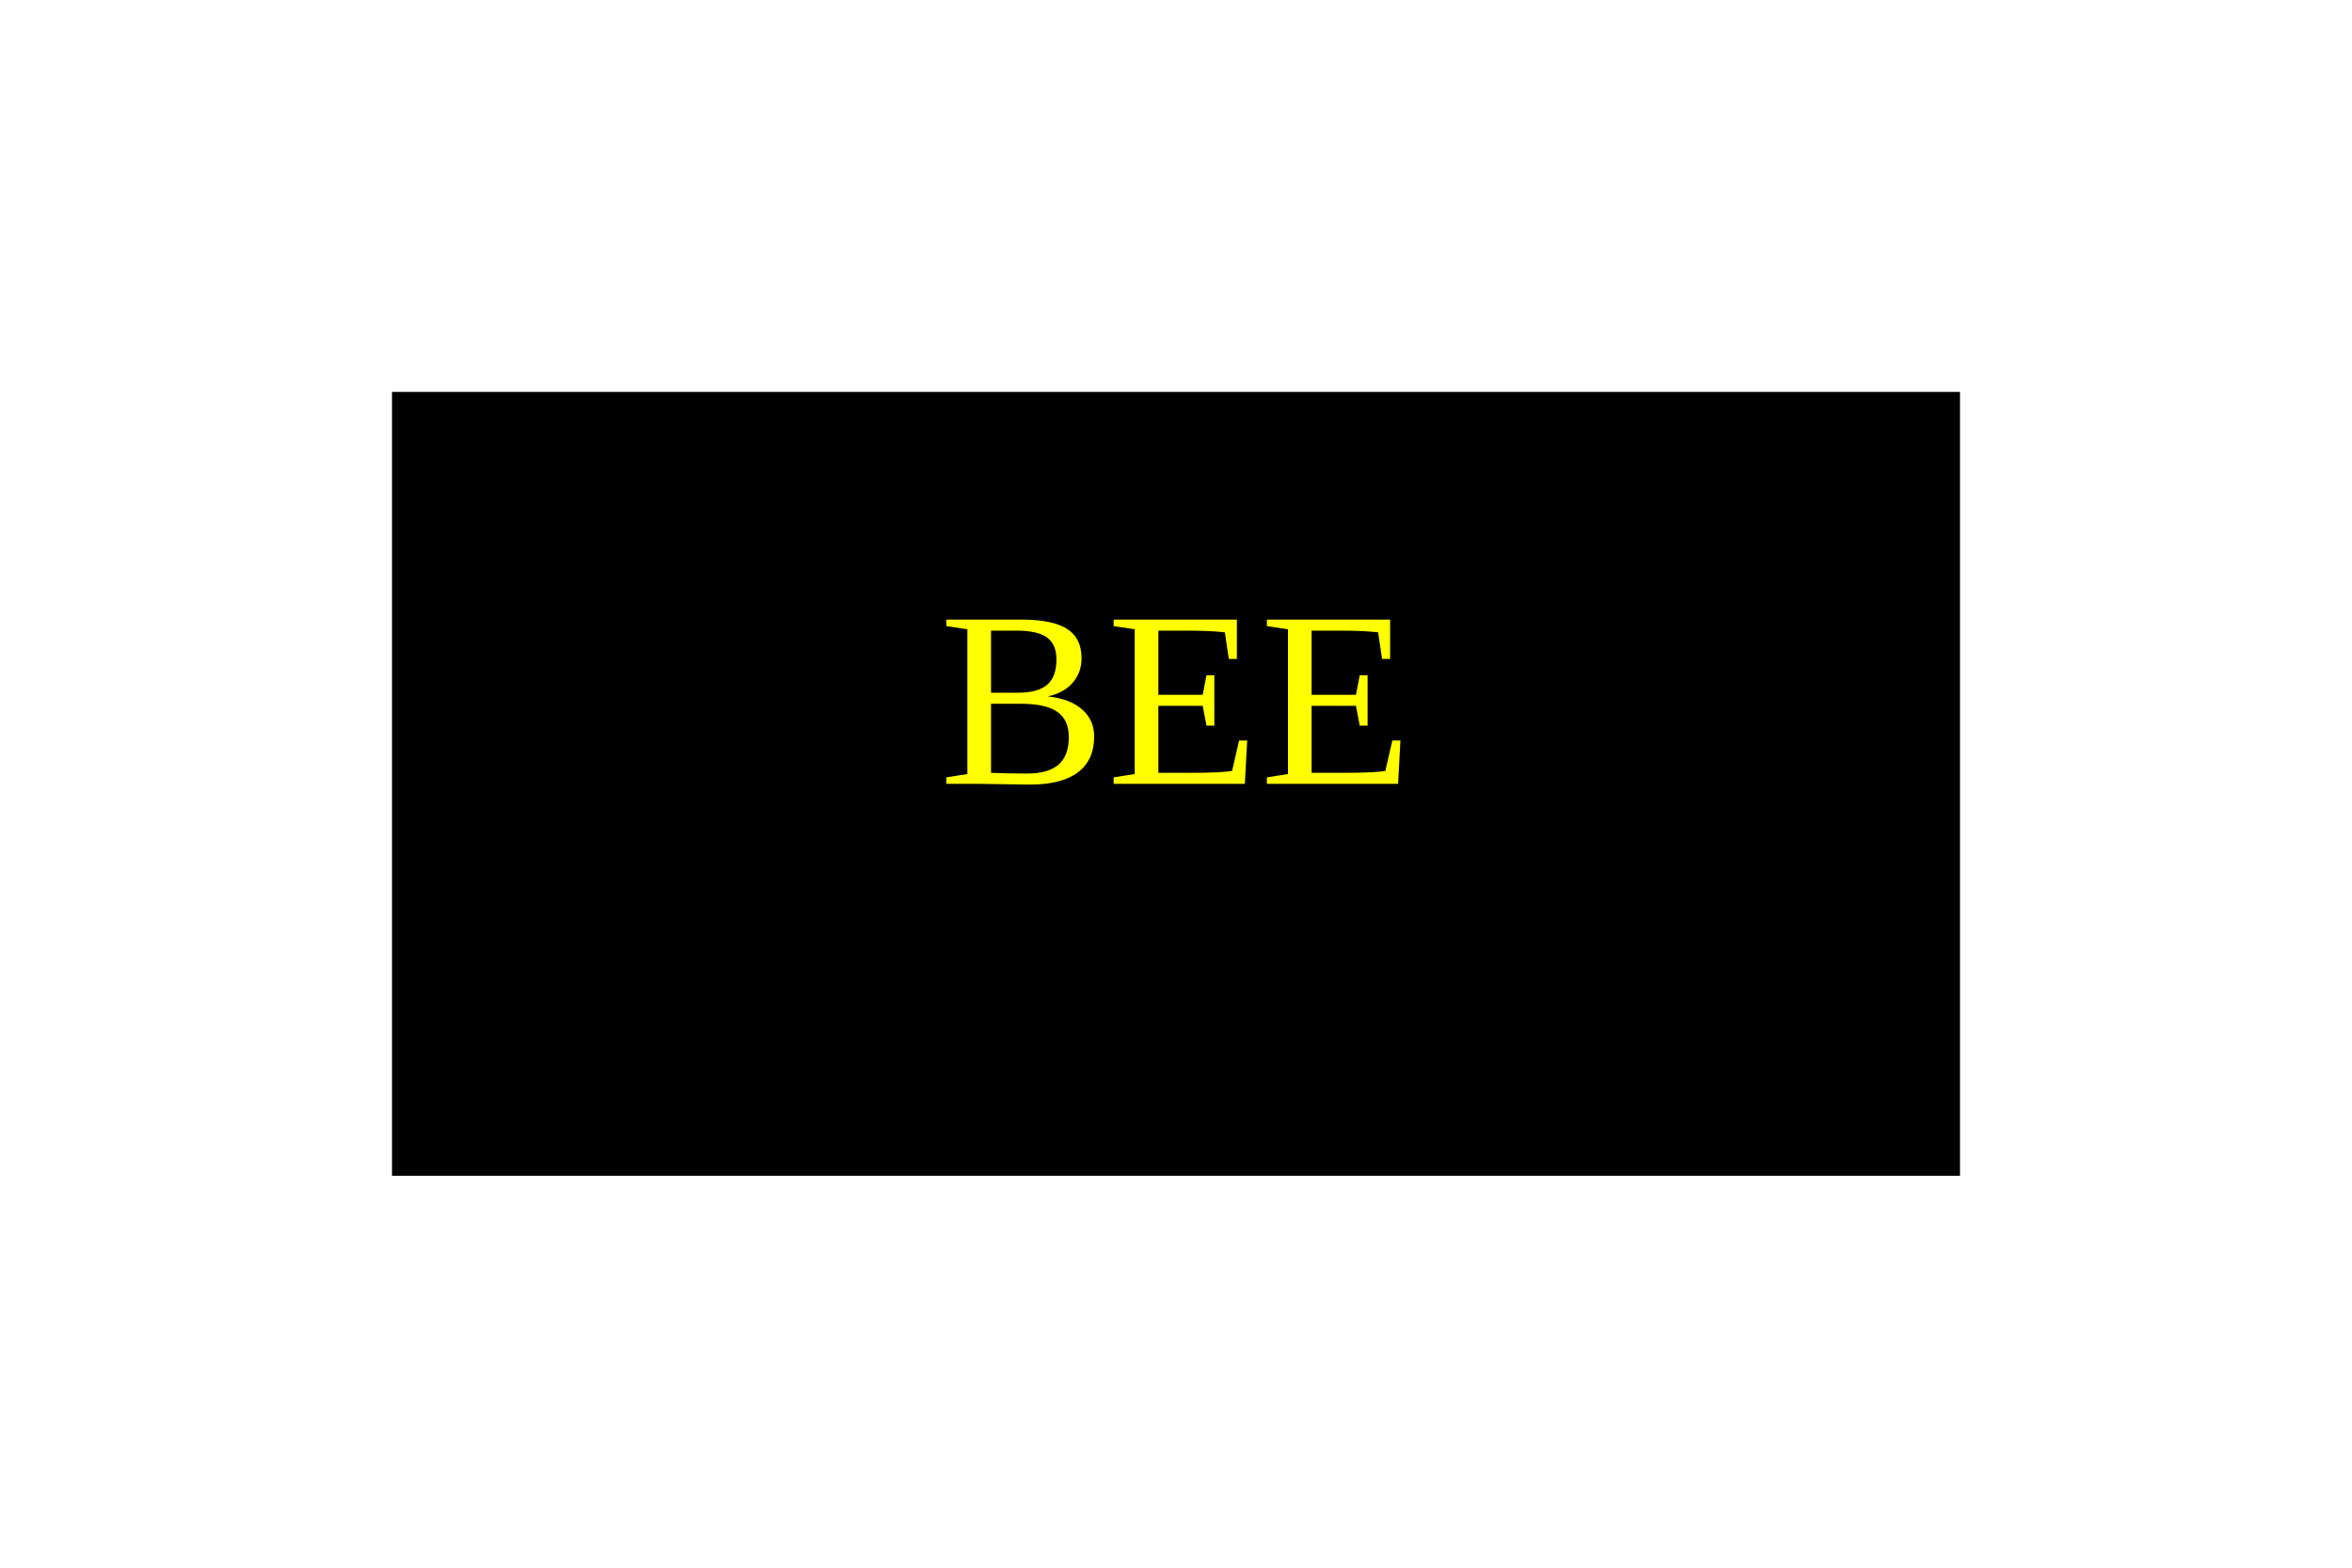
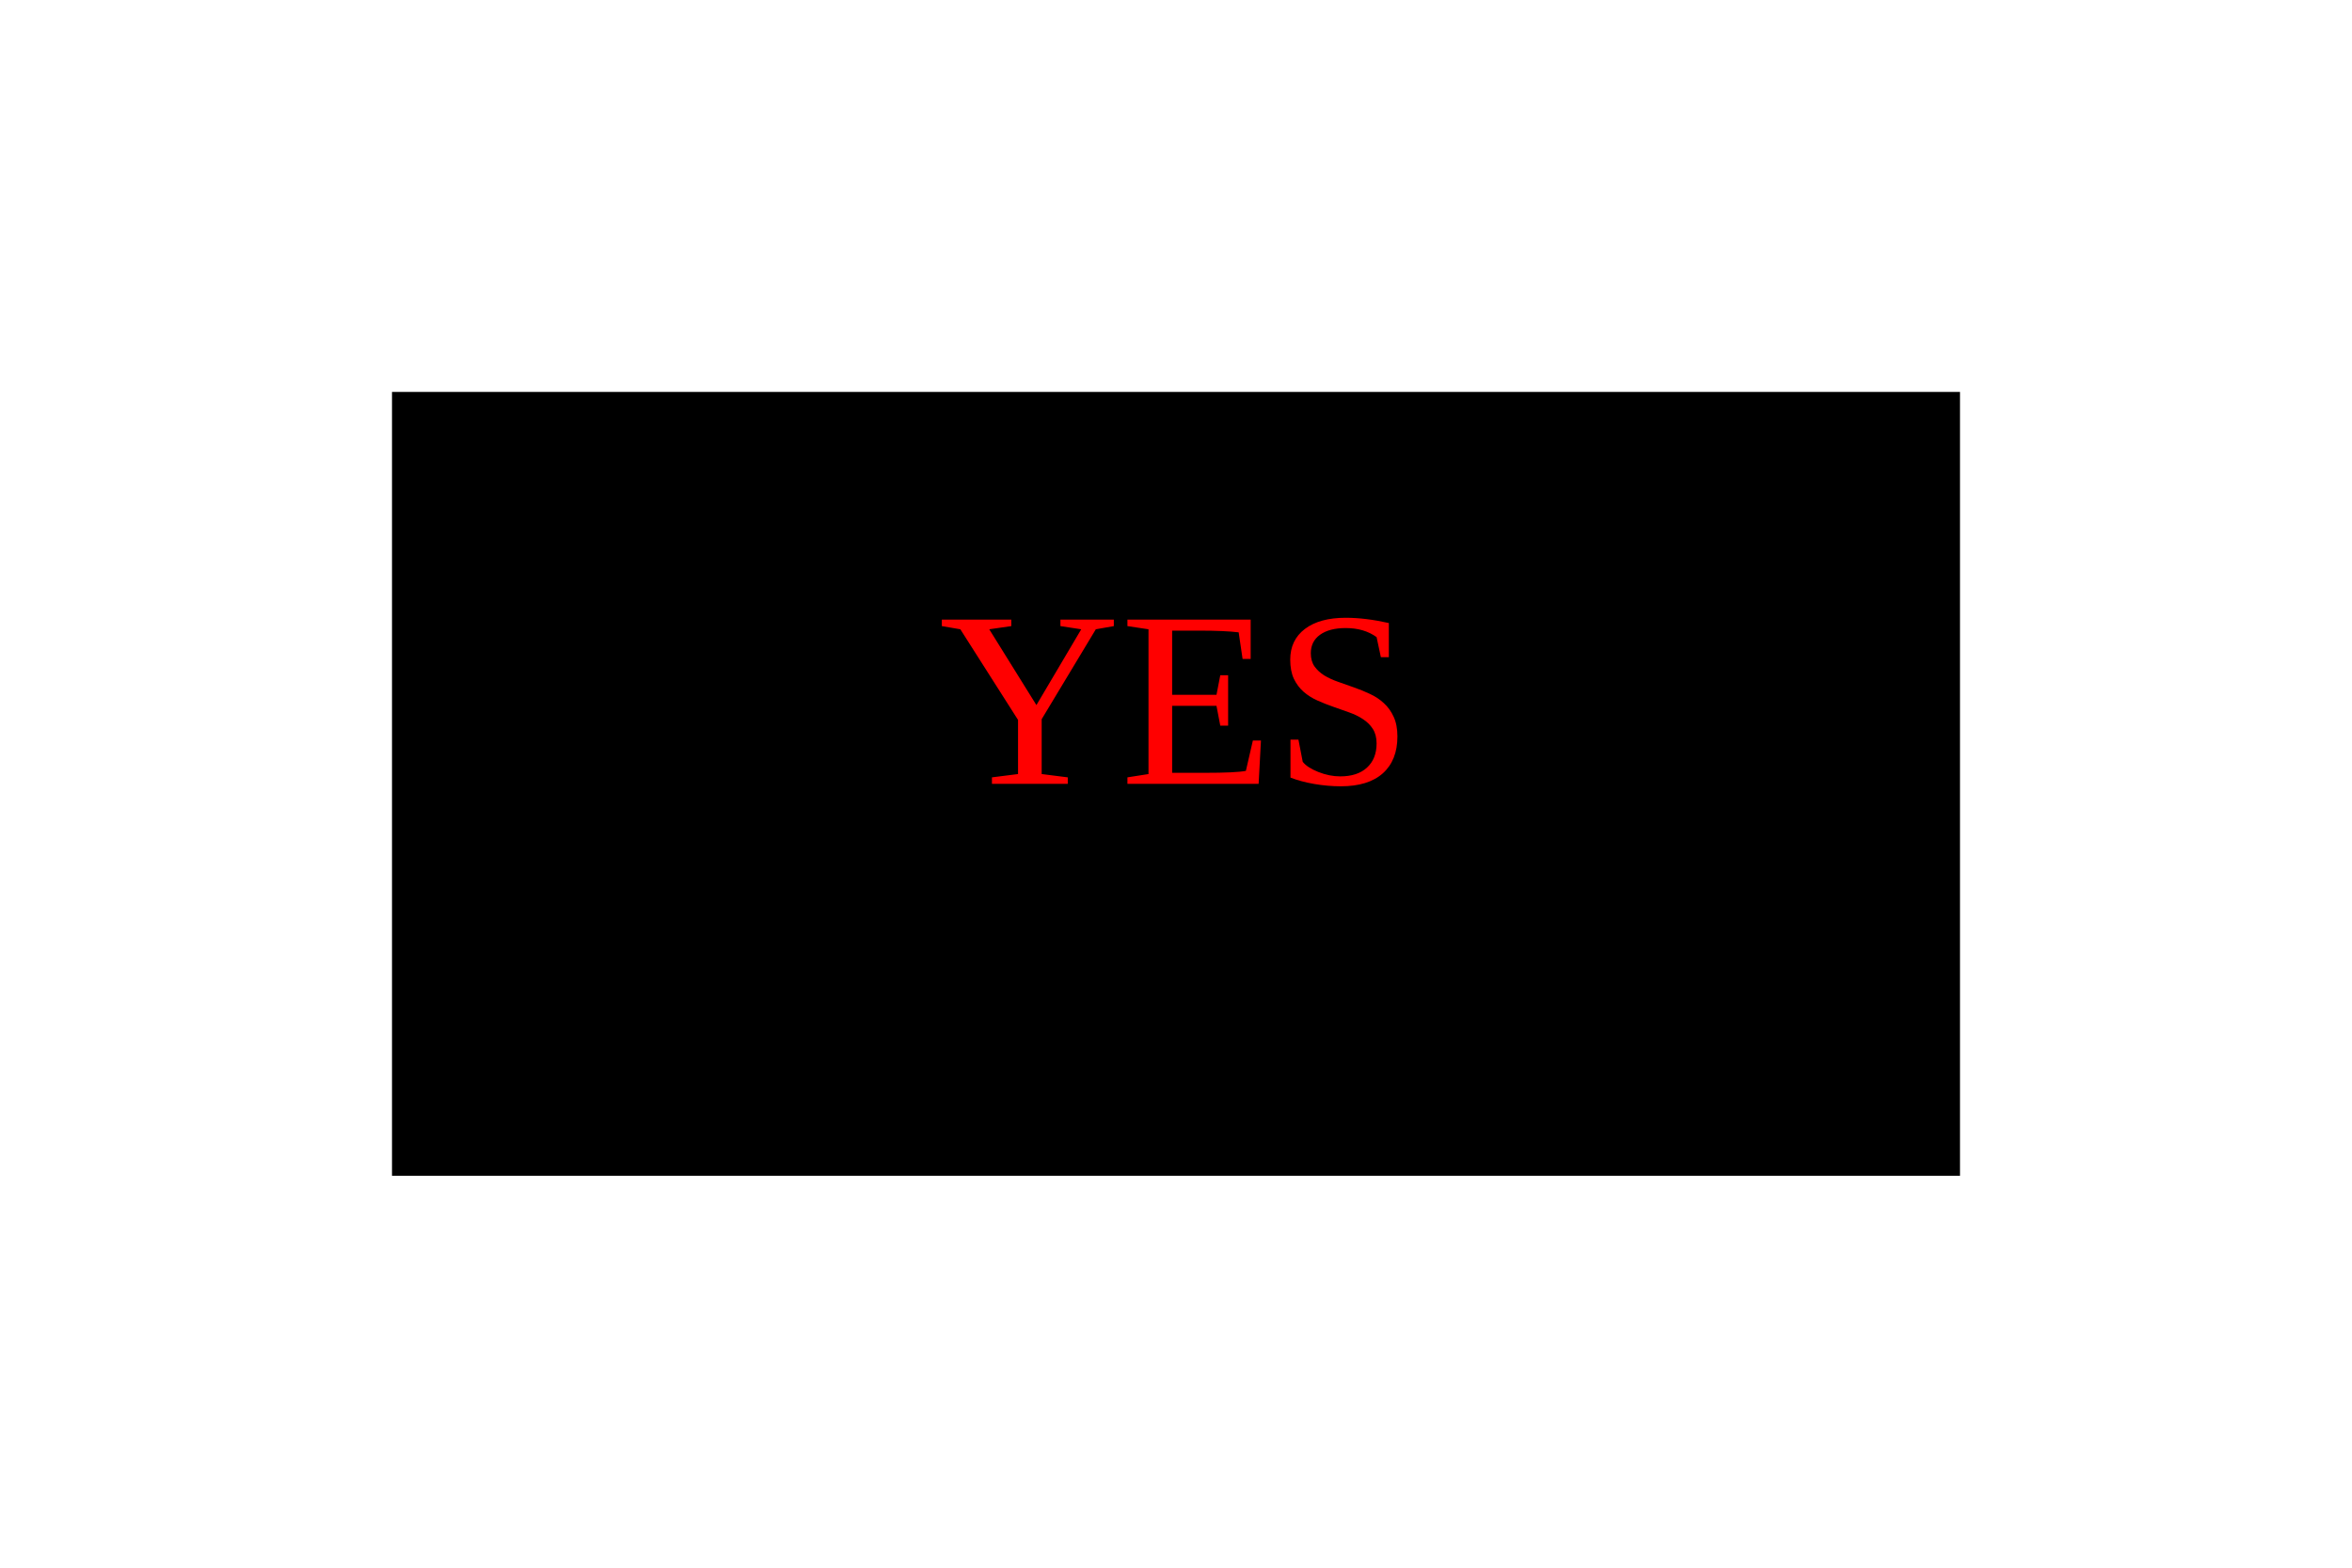
- <svg width="300" height="200">
-   <polygon points="50,50 250,50 250,150 50,150" fill="Black" />
-   <text x="150" y="100" font-size="32" text-anchor="middle" alignment-baseline="middle" fill="Yellow">BEE</text>
+ <svg xmlns="http://www.w3.org/2000/svg" width="300" height="200">
+   <polygon points="50,50 250,50 250,150 50,150" fill="black" />
+   <text x="150" y="100" font-size="32" text-anchor="middle" alignment-baseline="middle" fill="red">YES</text>
</svg>
